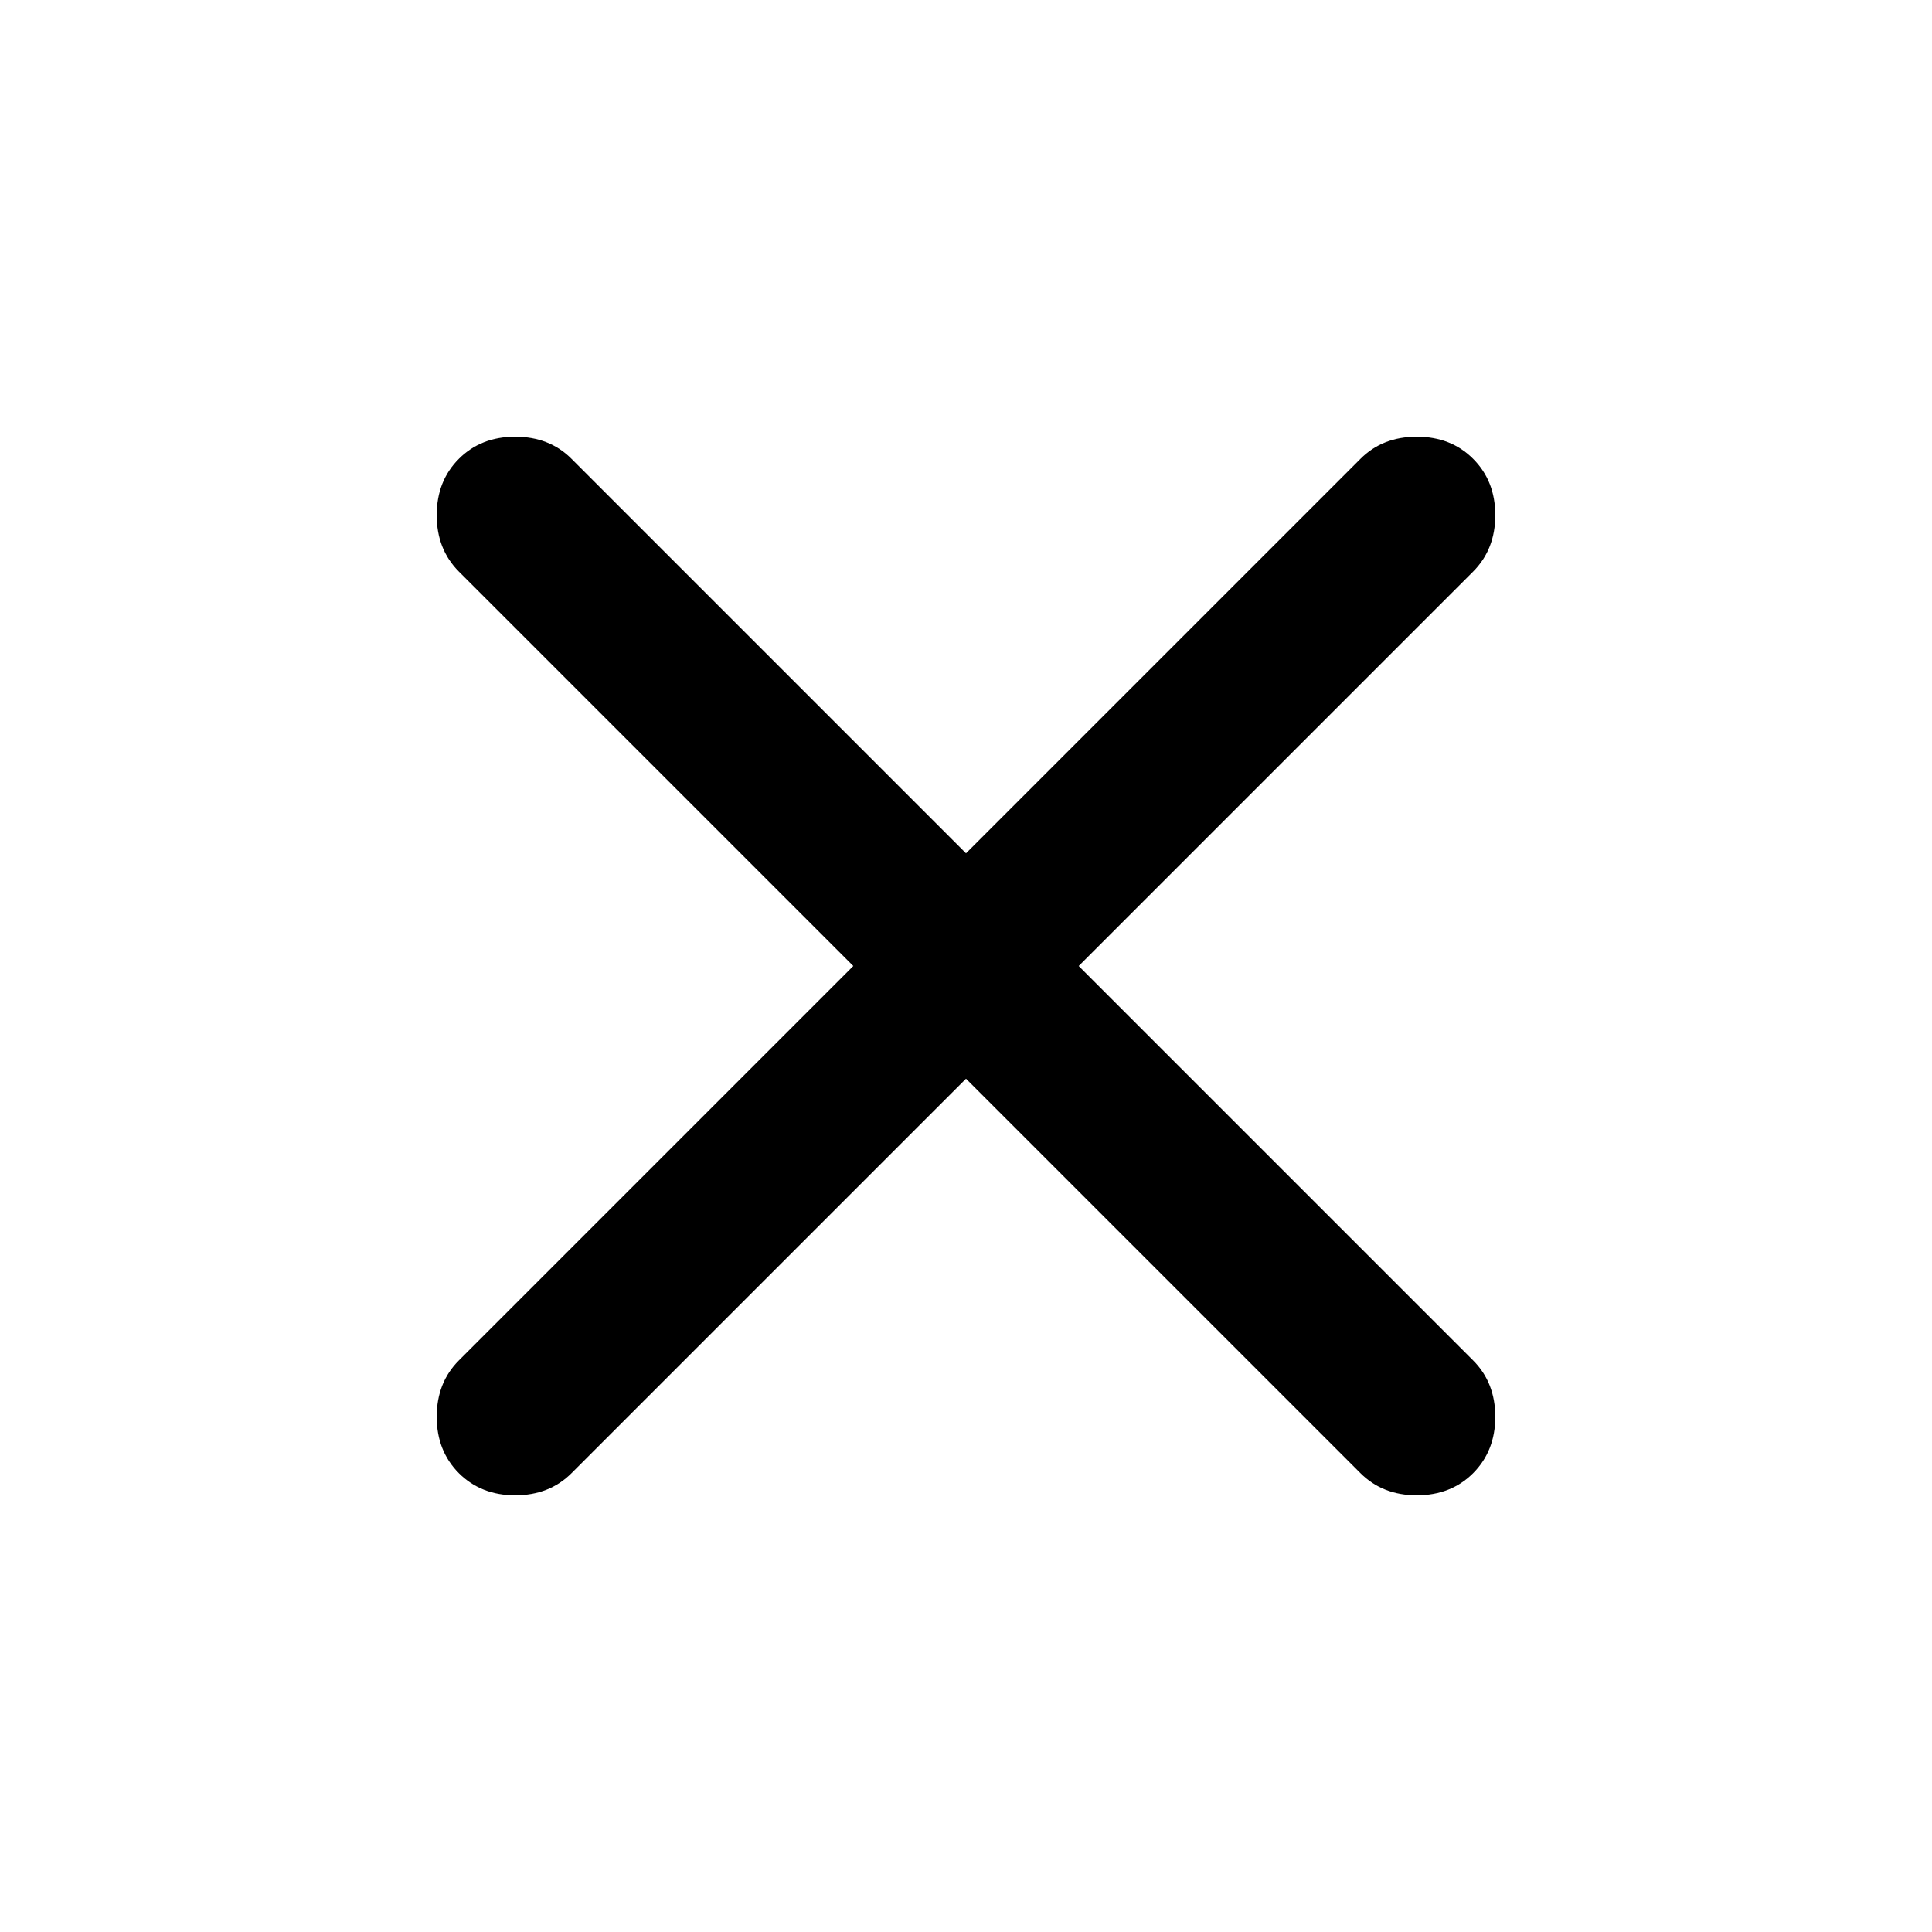
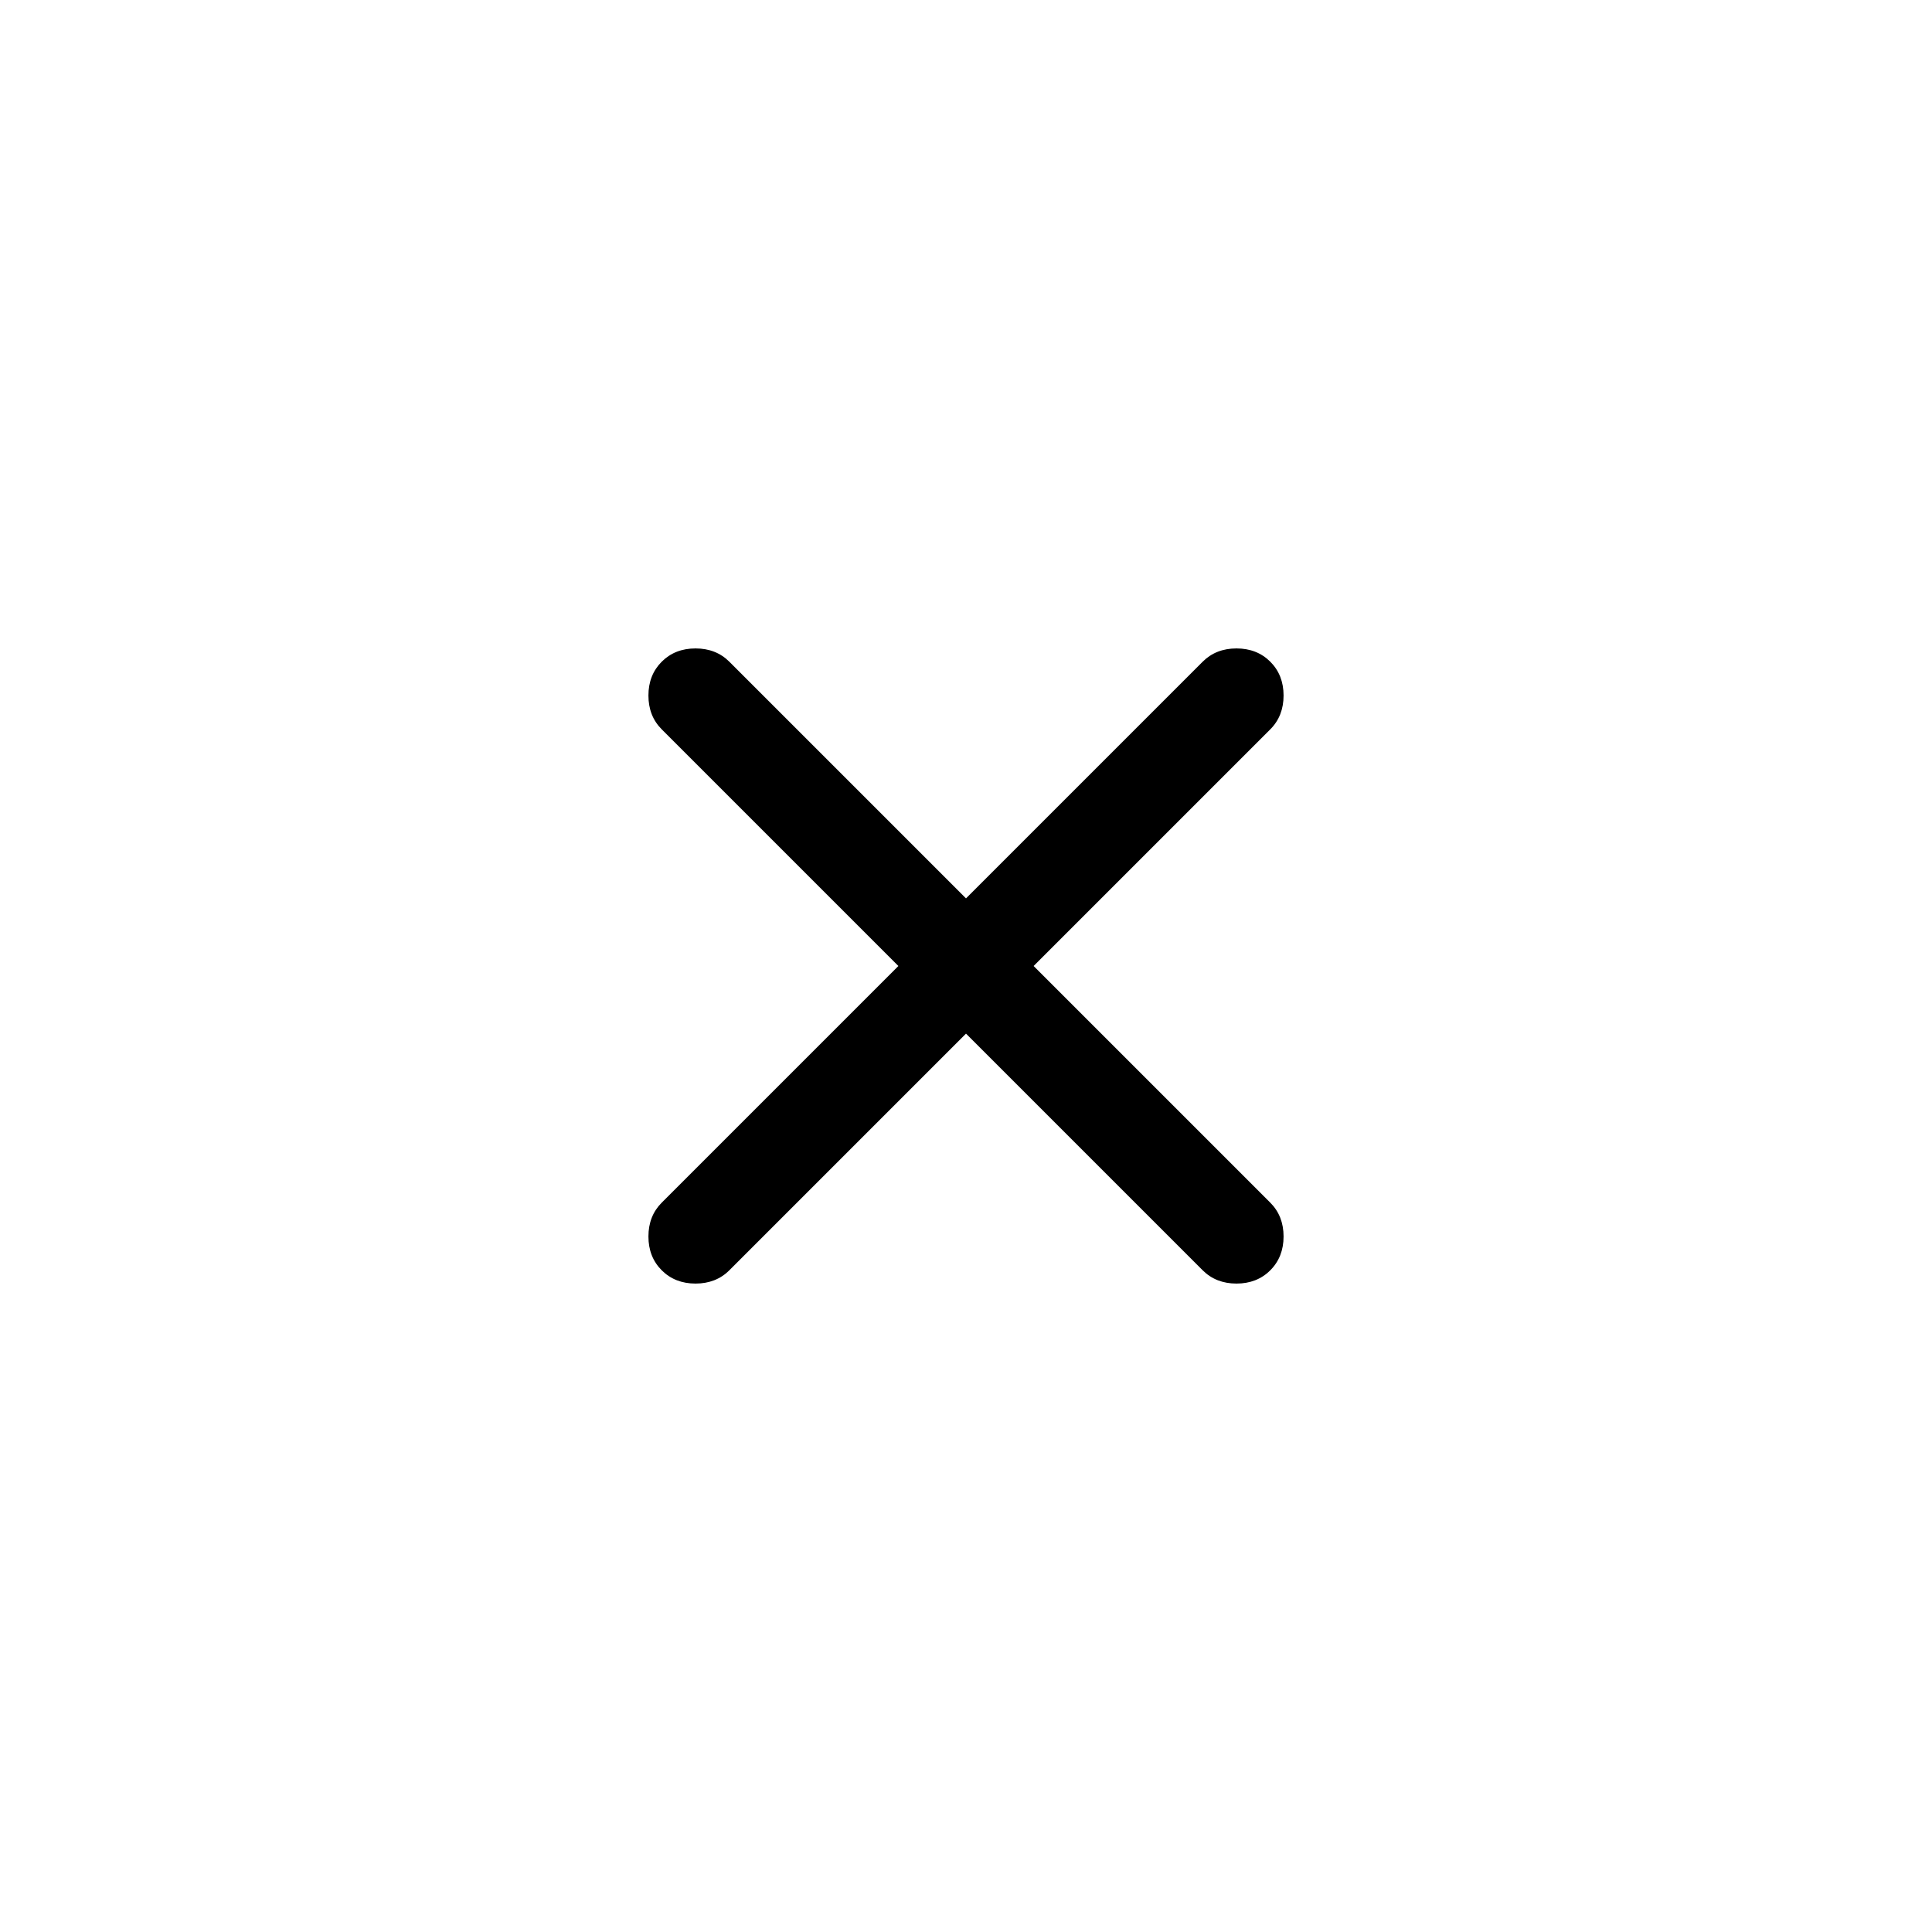
- <svg xmlns="http://www.w3.org/2000/svg" width="24" height="24" viewBox="0 0 24 24" fill="none">
-   <mask id="mask0_74618_976" style="mask-type:alpha" maskUnits="userSpaceOnUse" x="0" y="0" width="24" height="24">
-     <rect width="24" height="24" fill="#D9D9D9" />
+ <svg xmlns="http://www.w3.org/2000/svg" width="40" height="40" viewBox="0 0 40 40" fill="none">
+   <mask id="mask0_395_4944" style="mask-type:alpha" maskUnits="userSpaceOnUse" x="8" y="8" width="24" height="24">
+     <rect x="8" y="8" width="24" height="24" fill="#D9D9D9" />
  </mask>
-   <g mask="url(#mask0_74618_976)">
-     <path d="M12 13.4L7.1 18.3C6.917 18.483 6.683 18.575 6.4 18.575C6.117 18.575 5.883 18.483 5.7 18.3C5.517 18.116 5.425 17.883 5.425 17.6C5.425 17.317 5.517 17.083 5.7 16.9L10.6 12L5.7 7.1C5.517 6.916 5.425 6.683 5.425 6.4C5.425 6.116 5.517 5.883 5.7 5.7C5.883 5.516 6.117 5.425 6.4 5.425C6.683 5.425 6.917 5.516 7.1 5.7L12 10.6L16.9 5.7C17.083 5.516 17.317 5.425 17.6 5.425C17.883 5.425 18.117 5.516 18.3 5.7C18.483 5.883 18.575 6.116 18.575 6.4C18.575 6.683 18.483 6.916 18.3 7.1L13.4 12L18.3 16.9C18.483 17.083 18.575 17.317 18.575 17.6C18.575 17.883 18.483 18.116 18.3 18.3C18.117 18.483 17.883 18.575 17.6 18.575C17.317 18.575 17.083 18.483 16.9 18.3L12 13.4Z" fill="black" />
+   <g mask="url(#mask0_395_4944)">
+     <path d="M20 21.4L15.1 26.3C14.917 26.483 14.683 26.575 14.4 26.575C14.117 26.575 13.883 26.483 13.7 26.3C13.517 26.117 13.425 25.883 13.425 25.6C13.425 25.317 13.517 25.083 13.7 24.9L18.6 20L13.7 15.1C13.517 14.917 13.425 14.683 13.425 14.4C13.425 14.117 13.517 13.883 13.7 13.7C13.883 13.517 14.117 13.425 14.4 13.425C14.683 13.425 14.917 13.517 15.1 13.7L20 18.6L24.9 13.7C25.083 13.517 25.317 13.425 25.6 13.425C25.883 13.425 26.117 13.517 26.3 13.7C26.483 13.883 26.575 14.117 26.575 14.4C26.575 14.683 26.483 14.917 26.3 15.1L21.4 20L26.3 24.9C26.483 25.083 26.575 25.317 26.575 25.6C26.575 25.883 26.483 26.117 26.3 26.3C26.117 26.483 25.883 26.575 25.6 26.575C25.317 26.575 25.083 26.483 24.9 26.3L20 21.4Z" fill="black" />
  </g>
</svg>
